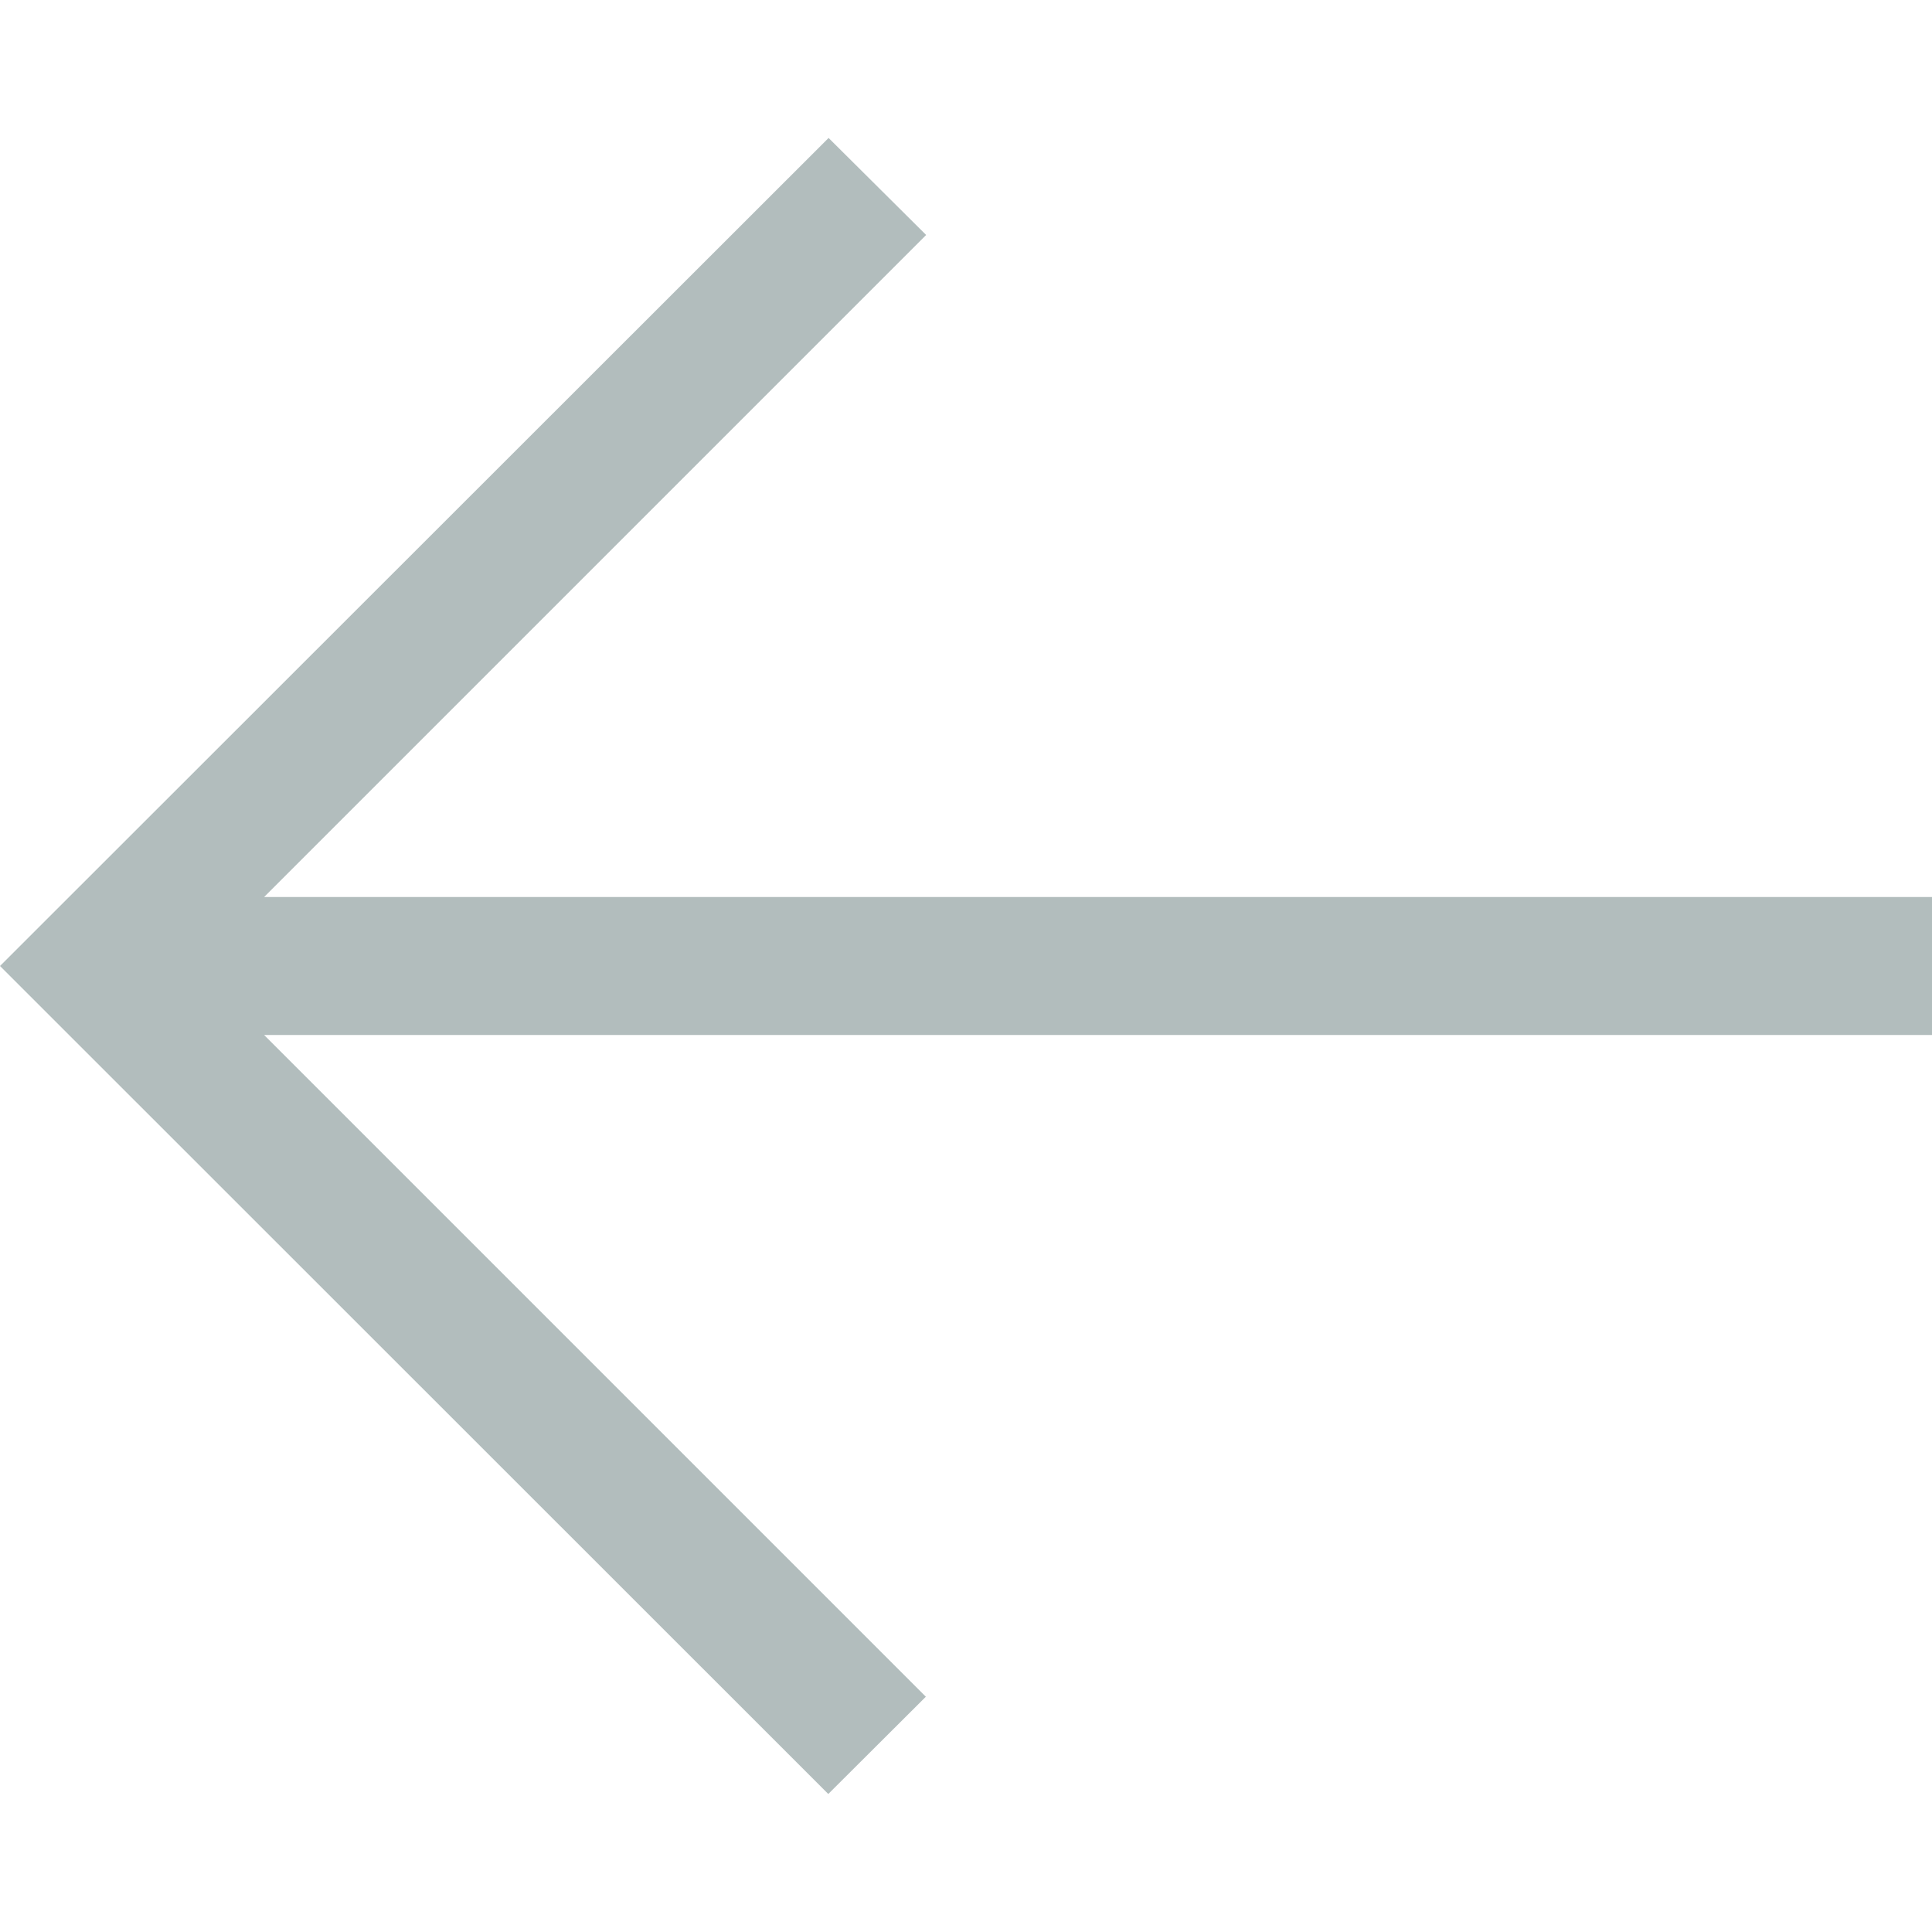
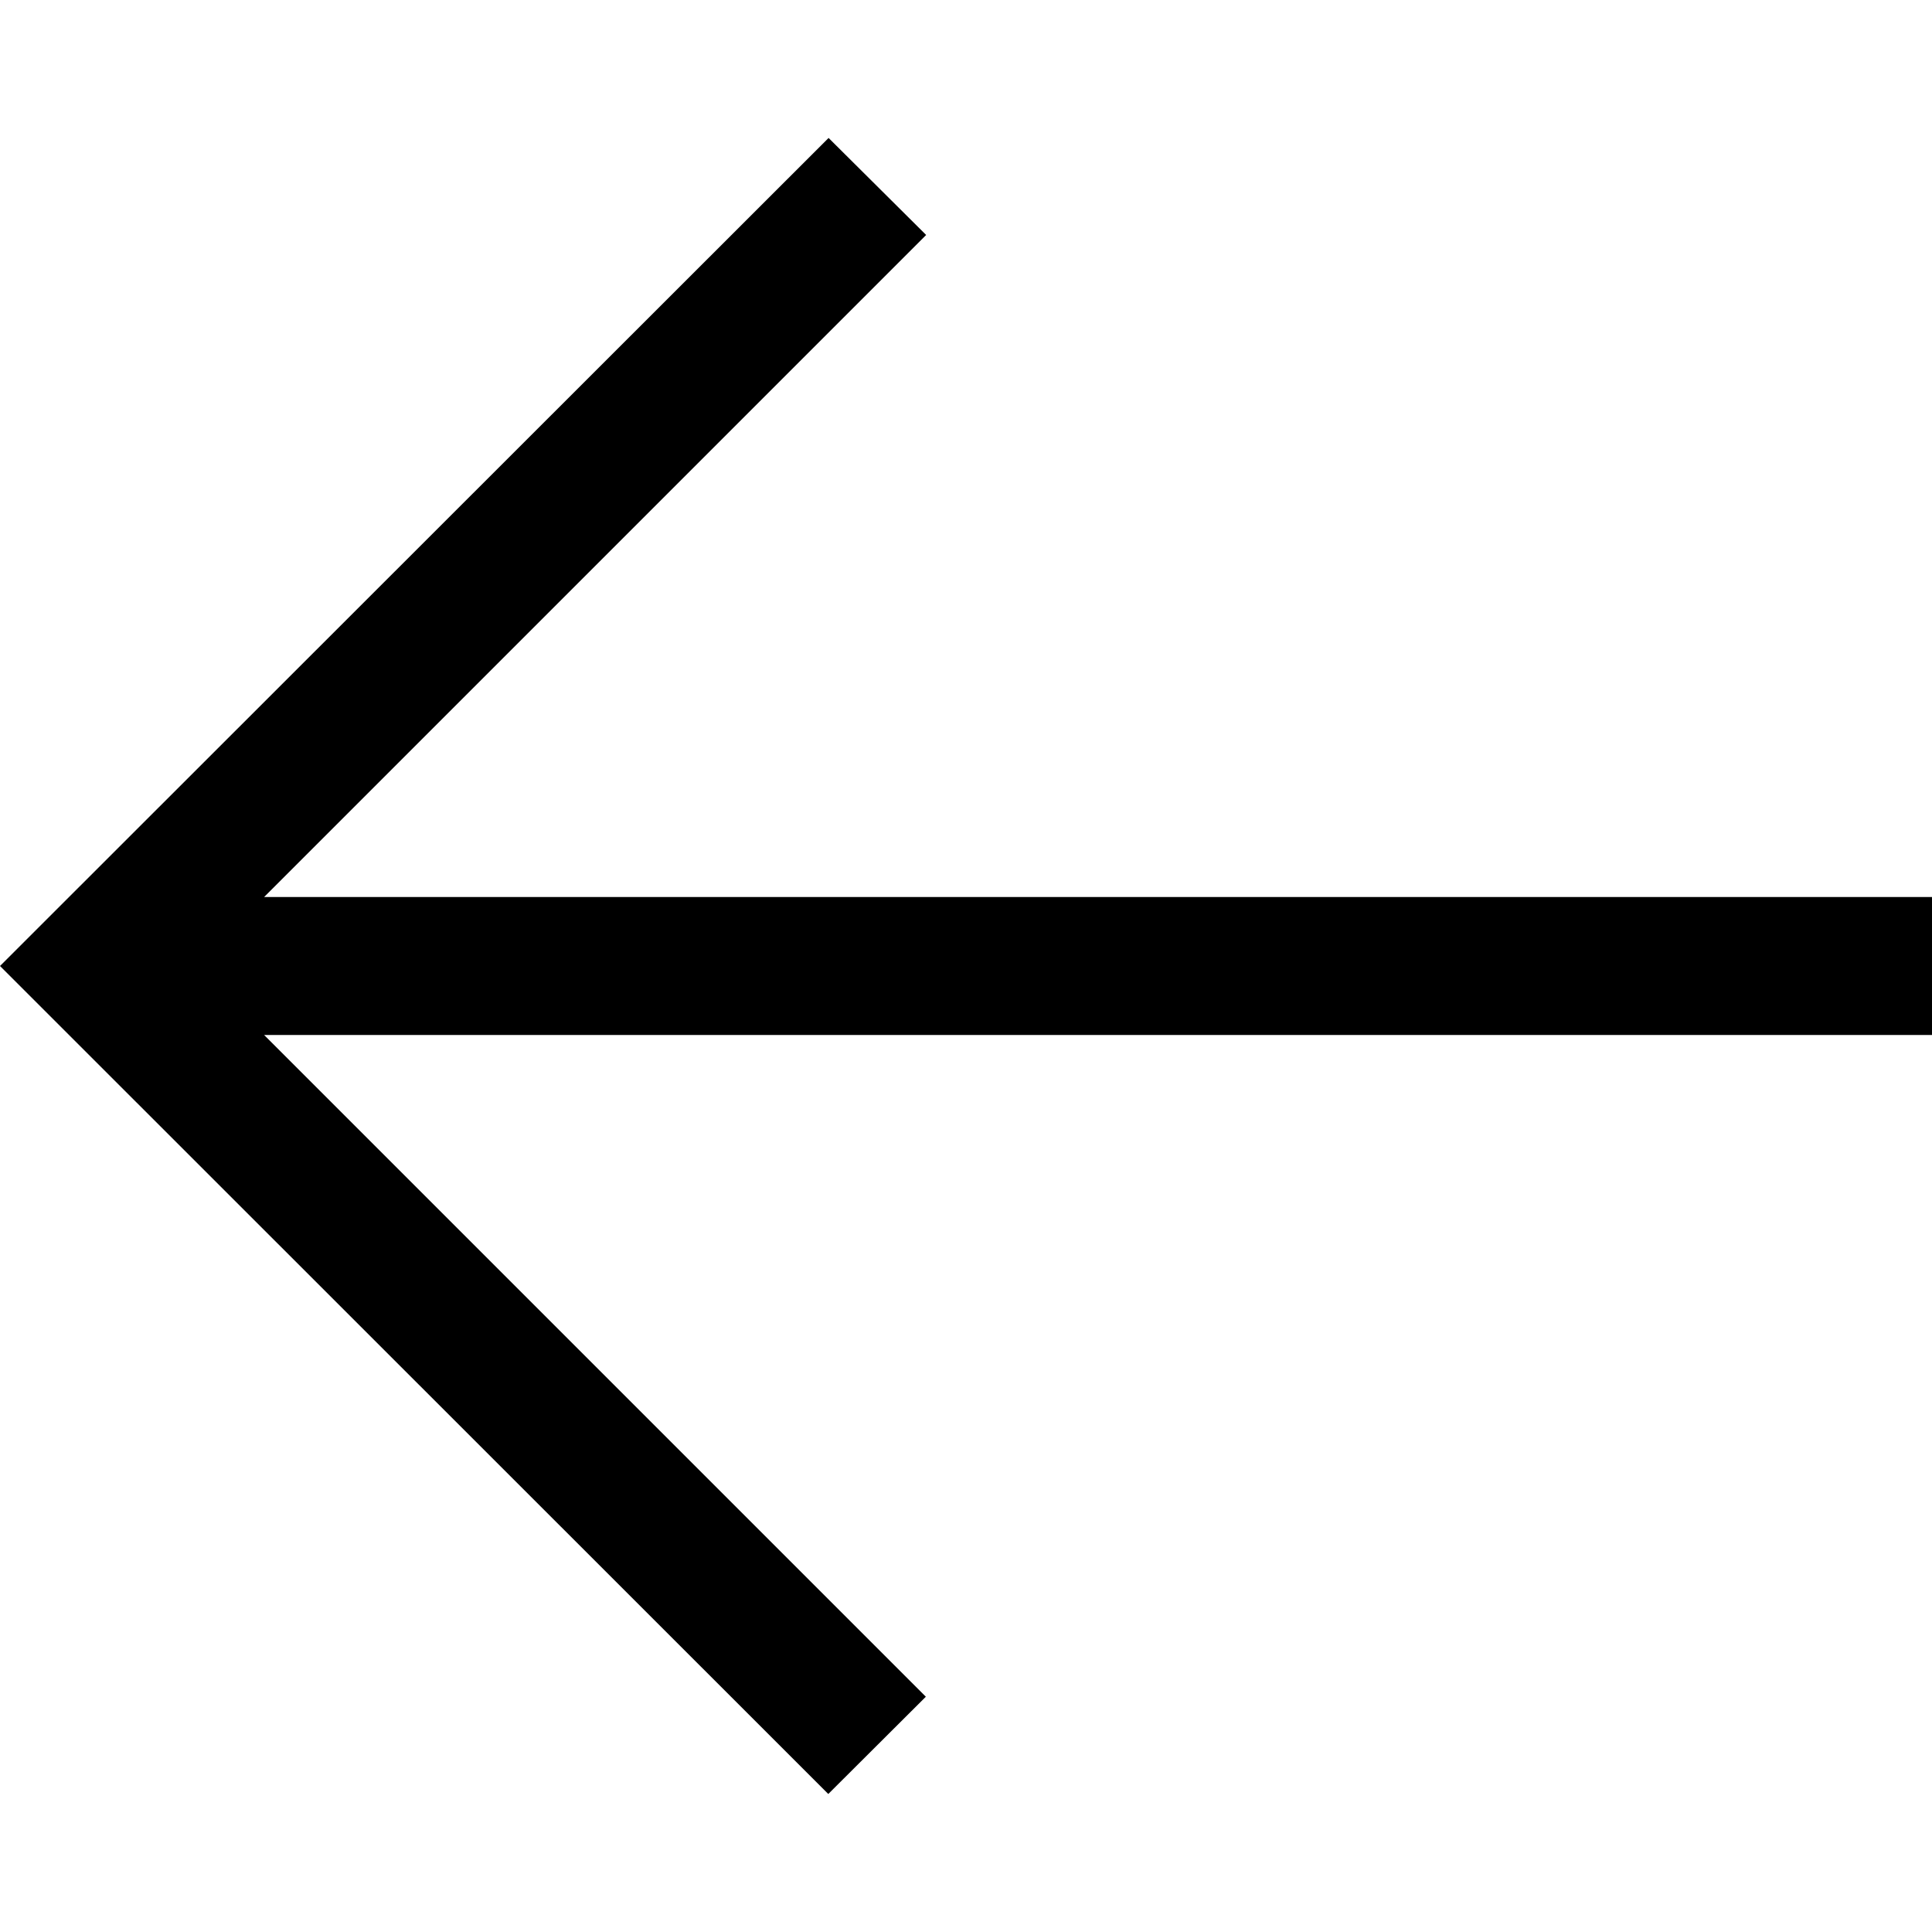
- <svg xmlns="http://www.w3.org/2000/svg" version="1.1" width="32" height="32" viewBox="0 0 32 32" fill="#b2bdbd">
+ <svg xmlns="http://www.w3.org/2000/svg" version="1.1" width="32" height="32" viewBox="0 0 32 32">
  <path d="M13.723 2.286l-13.723 13.714 13.719 13.714 1.616-1.611-10.96-10.96h27.625v-2.286h-27.625l10.965-10.965-1.616-1.607z" />
</svg>
